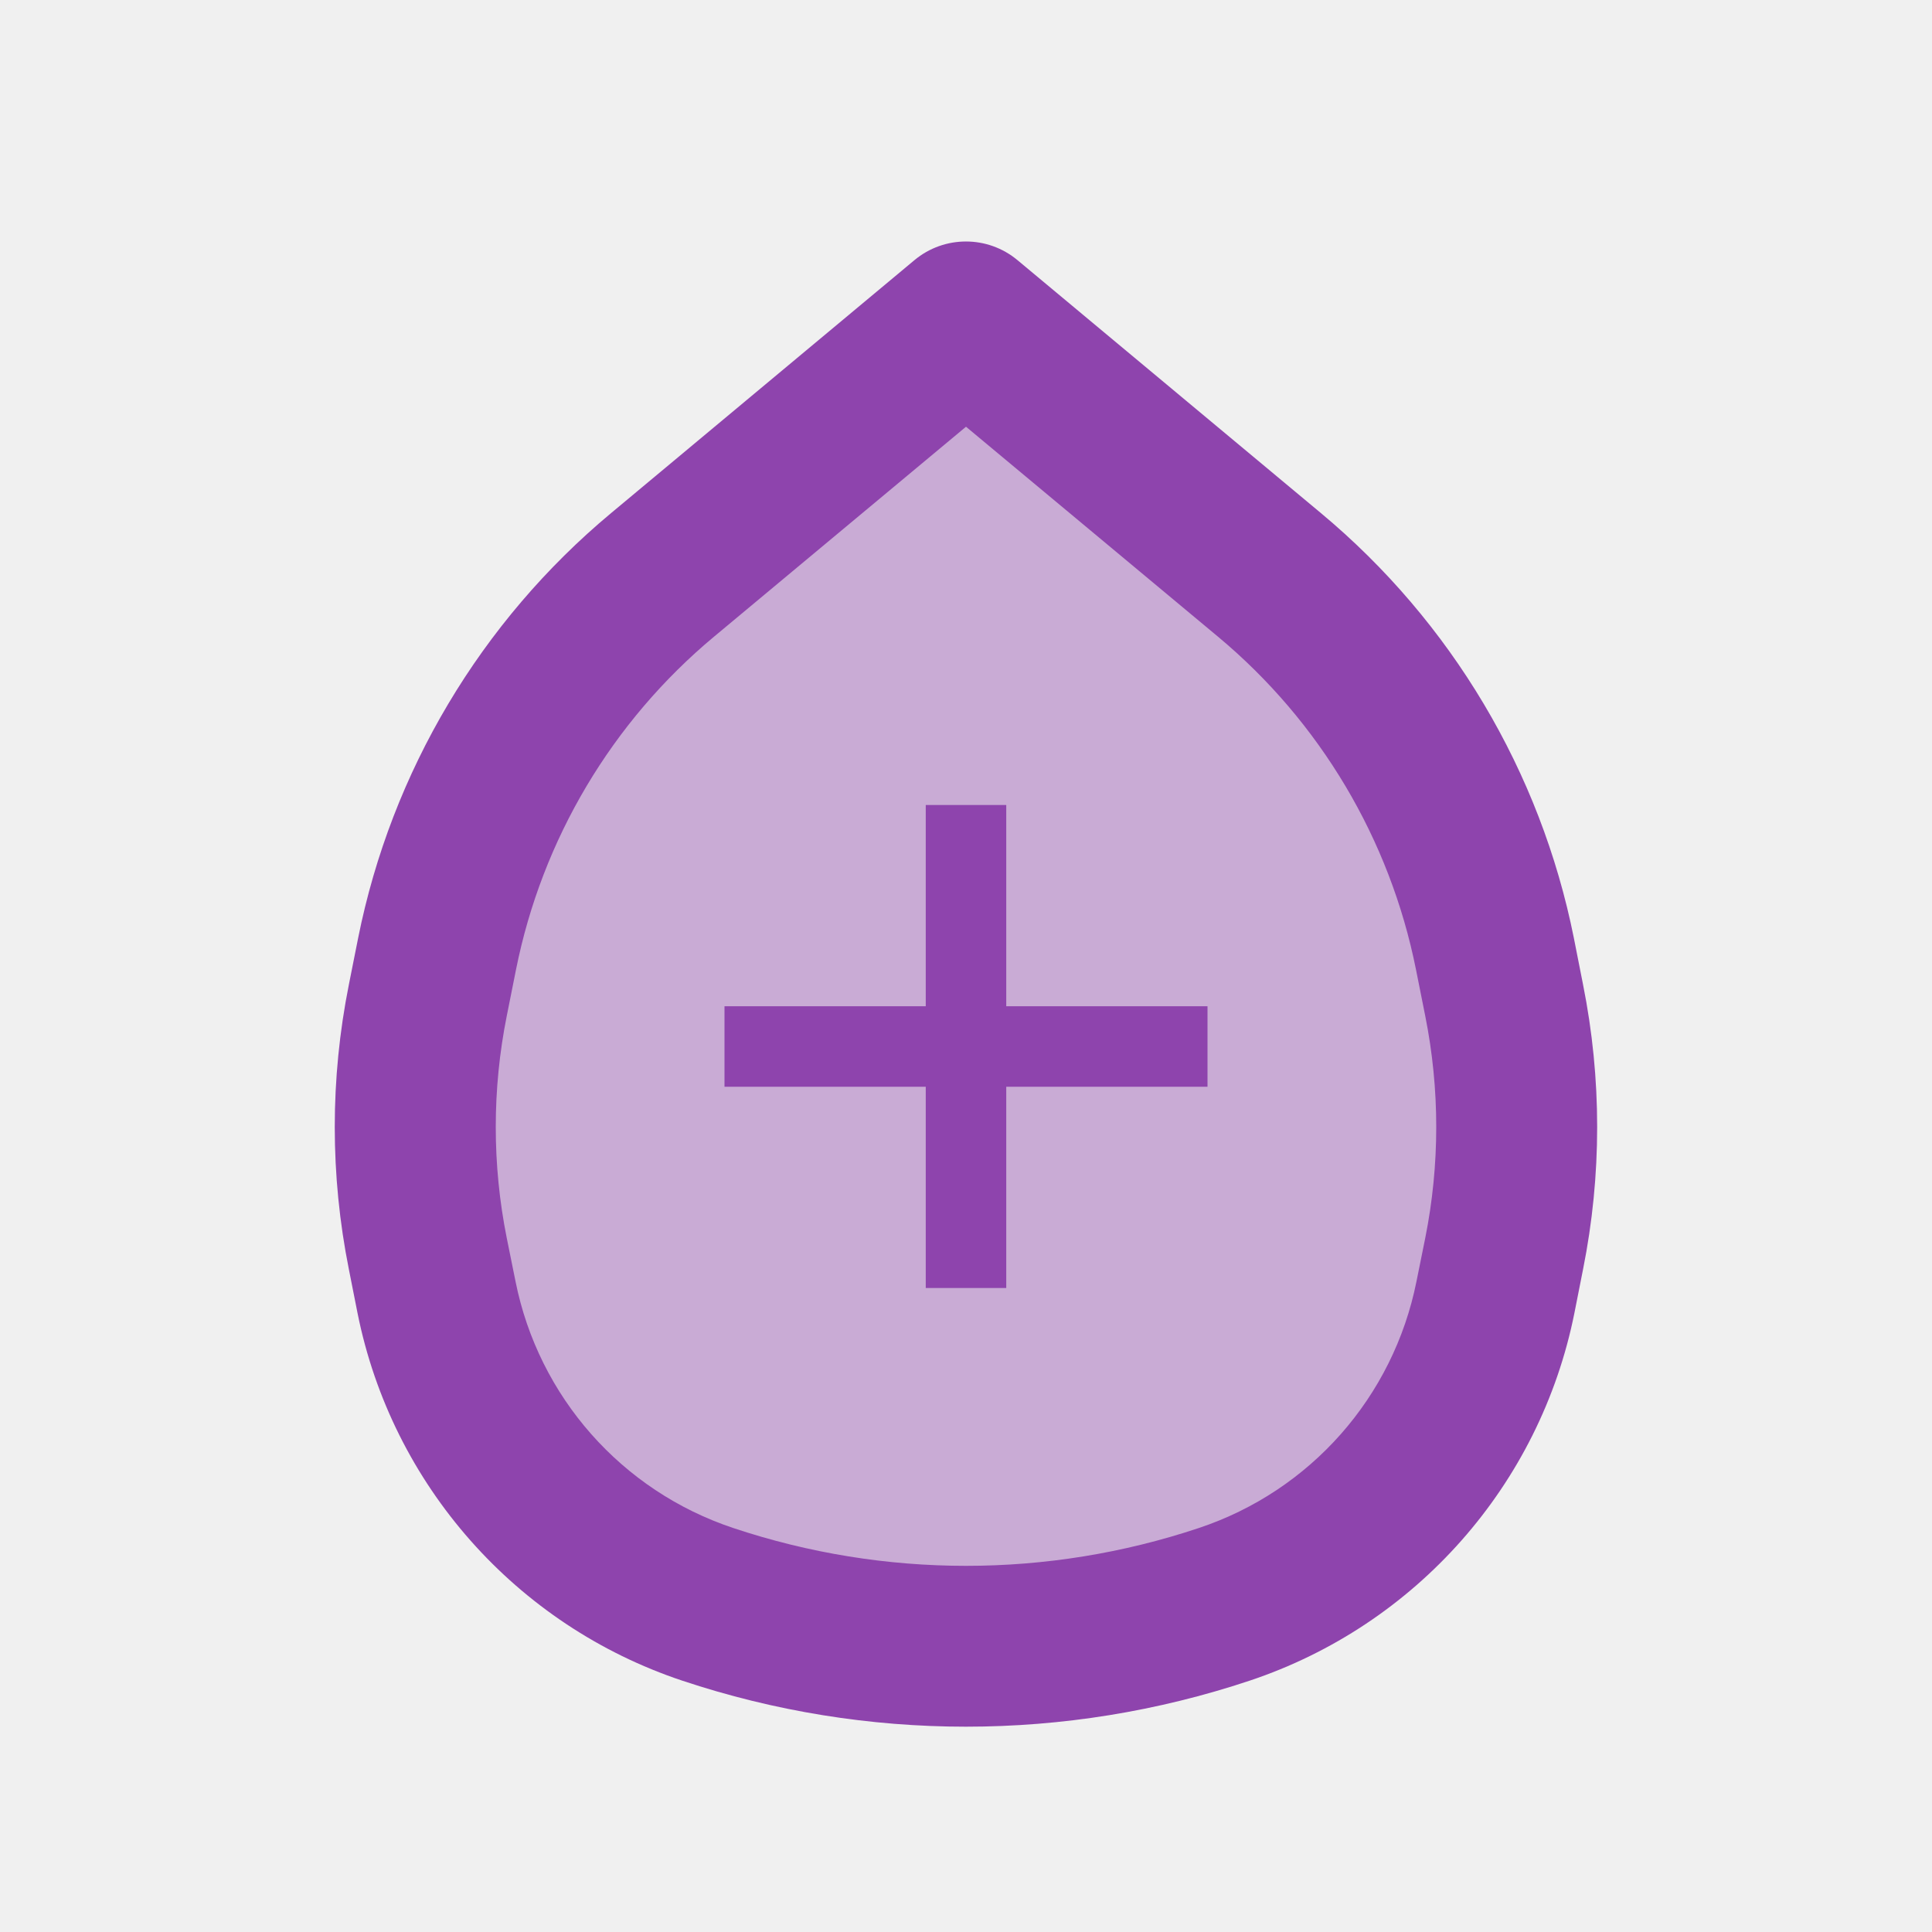
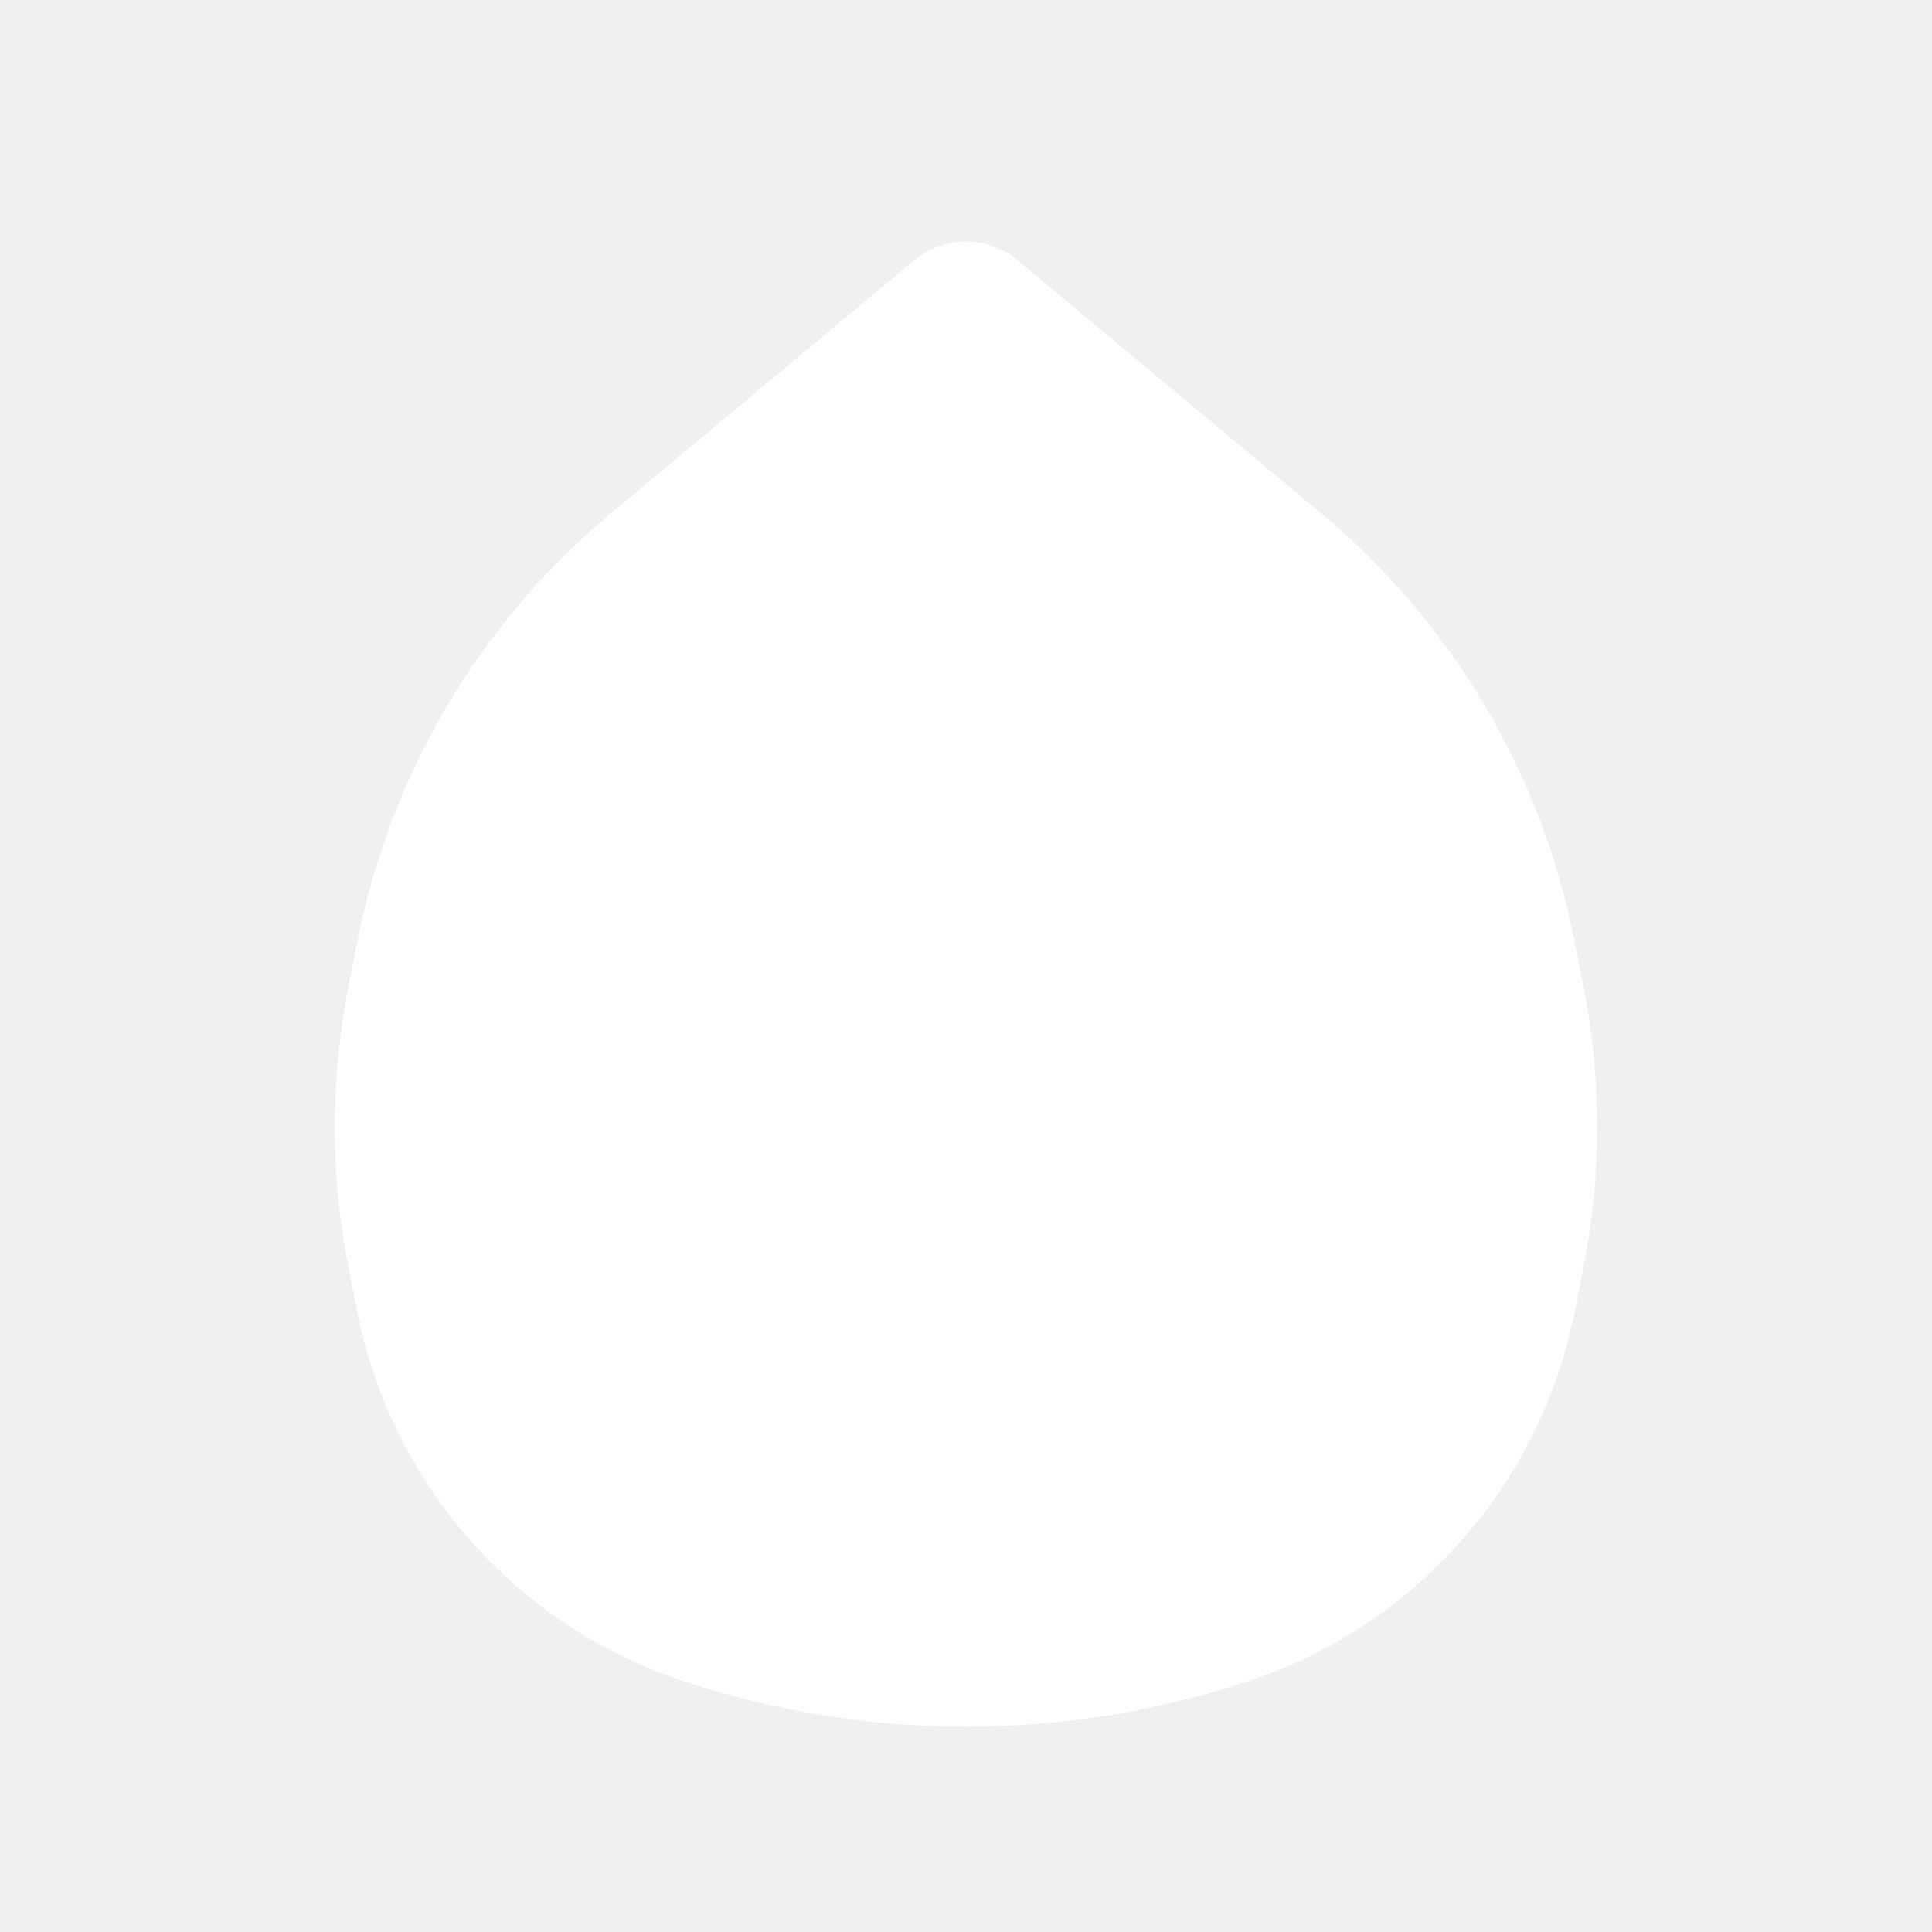
- <svg xmlns="http://www.w3.org/2000/svg" width="24" height="24" viewBox="0 0 24 24" fill="none" version="1.1" id="svg3">
+ <svg xmlns="http://www.w3.org/2000/svg" width="24" height="24" viewBox="0 0 24 24" fill="#ffffff" version="1.1" id="svg3">
  <g id="path1" style="opacity:1">
-     <path style="baseline-shift:baseline;display:inline;overflow:visible;vector-effect:none;fill:#8e44ad;fill-opacity:1;stroke-linejoin:round;enable-background:accumulate;stop-color:#000000;stop-opacity:1;opacity:0.4" d="M 5.43,11.848 C 5.799,10.005 6.787,8.344 8.231,7.14 L 12,4 15.769,7.14 c 1.444,1.203 2.432,2.865 2.801,4.708 l 0.116,0.578 c 0.208,1.039 0.208,2.109 0,3.148 l -0.108,0.54 c -0.357,1.785 -1.643,3.241 -3.369,3.817 -2.082,0.694 -4.333,0.694 -6.415,0 C 7.066,19.355 5.78,17.899 5.423,16.114 L 5.315,15.574 c -0.208,-1.039 -0.208,-2.109 0,-3.148 z" id="path4" />
-     <path style="baseline-shift:baseline;display:inline;overflow:visible;vector-effect:none;fill:#8e44ad;stroke-linejoin:round;enable-background:accumulate;stop-color:#000000;stop-opacity:1;fill-opacity:1" d="M 11.359,3.232 7.592,6.373 C 5.973,7.722 4.863,9.585 4.449,11.652 l -0.115,0.578 c -0.234,1.169 -0.234,2.37 0,3.539 l 0.107,0.541 c 0.427,2.135 1.97,3.88 4.035,4.568 2.287,0.762 4.76,0.762 7.047,0 2.066,-0.689 3.608,-2.433 4.035,-4.568 l 0.107,-0.541 c 0.234,-1.169 0.234,-2.37 0,-3.539 L 19.551,11.652 C 19.137,9.585 18.027,7.722 16.408,6.373 l -3.768,-3.141 a 1,1 0 0 0 -1.281,0 z M 12,5.301 15.129,7.908 c 1.269,1.057 2.137,2.517 2.461,4.137 l 0.115,0.576 c 0.182,0.91 0.182,1.848 0,2.758 l -0.109,0.539 c -0.287,1.435 -1.317,2.602 -2.705,3.064 -1.877,0.626 -3.904,0.626 -5.781,0 C 7.722,18.52 6.691,17.352 6.404,15.918 l -0.109,-0.539 c -0.182,-0.91 -0.182,-1.848 0,-2.758 l 0.115,-0.576 c 0.324,-1.619 1.192,-3.08 2.461,-4.137 z" id="path5" />
+     <path style="baseline-shift:baseline;display:inline;overflow:visible;vector-effect:none;fill:#ffffff;fill-opacity:1;stroke-linejoin:round;enable-background:accumulate;stop-color:#000000;stop-opacity:1;" d="M 5.43,11.848 C 5.799,10.005 6.787,8.344 8.231,7.14 L 12,4 15.769,7.14 c 1.444,1.203 2.432,2.865 2.801,4.708 l 0.116,0.578 c 0.208,1.039 0.208,2.109 0,3.148 l -0.108,0.54 c -0.357,1.785 -1.643,3.241 -3.369,3.817 -2.082,0.694 -4.333,0.694 -6.415,0 C 7.066,19.355 5.78,17.899 5.423,16.114 L 5.315,15.574 c -0.208,-1.039 -0.208,-2.109 0,-3.148 z" id="path4" />
+     <path style="baseline-shift:baseline;display:inline;overflow:visible;vector-effect:none;fill:#ffffff;stroke-linejoin:round;enable-background:accumulate;stop-color:#000000;stop-opacity:1;fill-opacity:1" d="M 11.359,3.232 7.592,6.373 C 5.973,7.722 4.863,9.585 4.449,11.652 l -0.115,0.578 c -0.234,1.169 -0.234,2.37 0,3.539 l 0.107,0.541 c 0.427,2.135 1.97,3.88 4.035,4.568 2.287,0.762 4.76,0.762 7.047,0 2.066,-0.689 3.608,-2.433 4.035,-4.568 l 0.107,-0.541 c 0.234,-1.169 0.234,-2.37 0,-3.539 L 19.551,11.652 C 19.137,9.585 18.027,7.722 16.408,6.373 l -3.768,-3.141 a 1,1 0 0 0 -1.281,0 z M 12,5.301 15.129,7.908 c 1.269,1.057 2.137,2.517 2.461,4.137 l 0.115,0.576 c 0.182,0.91 0.182,1.848 0,2.758 l -0.109,0.539 c -0.287,1.435 -1.317,2.602 -2.705,3.064 -1.877,0.626 -3.904,0.626 -5.781,0 C 7.722,18.52 6.691,17.352 6.404,15.918 l -0.109,-0.539 c -0.182,-0.91 -0.182,-1.848 0,-2.758 l 0.115,-0.576 c 0.324,-1.619 1.192,-3.08 2.461,-4.137 z" id="path5" />
  </g>
-   <path id="path3" style="baseline-shift:baseline;display:inline;overflow:visible;vector-effect:none;fill:#8e44ad;stroke-linejoin:round;enable-background:accumulate;stop-color:#000000;stop-opacity:1;opacity:1;fill-opacity:1" d="m 9,12.5 v 1 h 6 v -1 z M 11.5,10 v 6 h 1 v -6 z" />
+   <path id="path3" style="baseline-shift:baseline;display:inline;overflow:visible;vector-effect:none;fill:#ffffff;stroke-linejoin:round;enable-background:accumulate;stop-color:#000000;stop-opacity:1;opacity:1;fill-opacity:1" d="m 9,12.5 v 1 h 6 v -1 z M 11.5,10 v 6 h 1 v -6 z" />
</svg>
